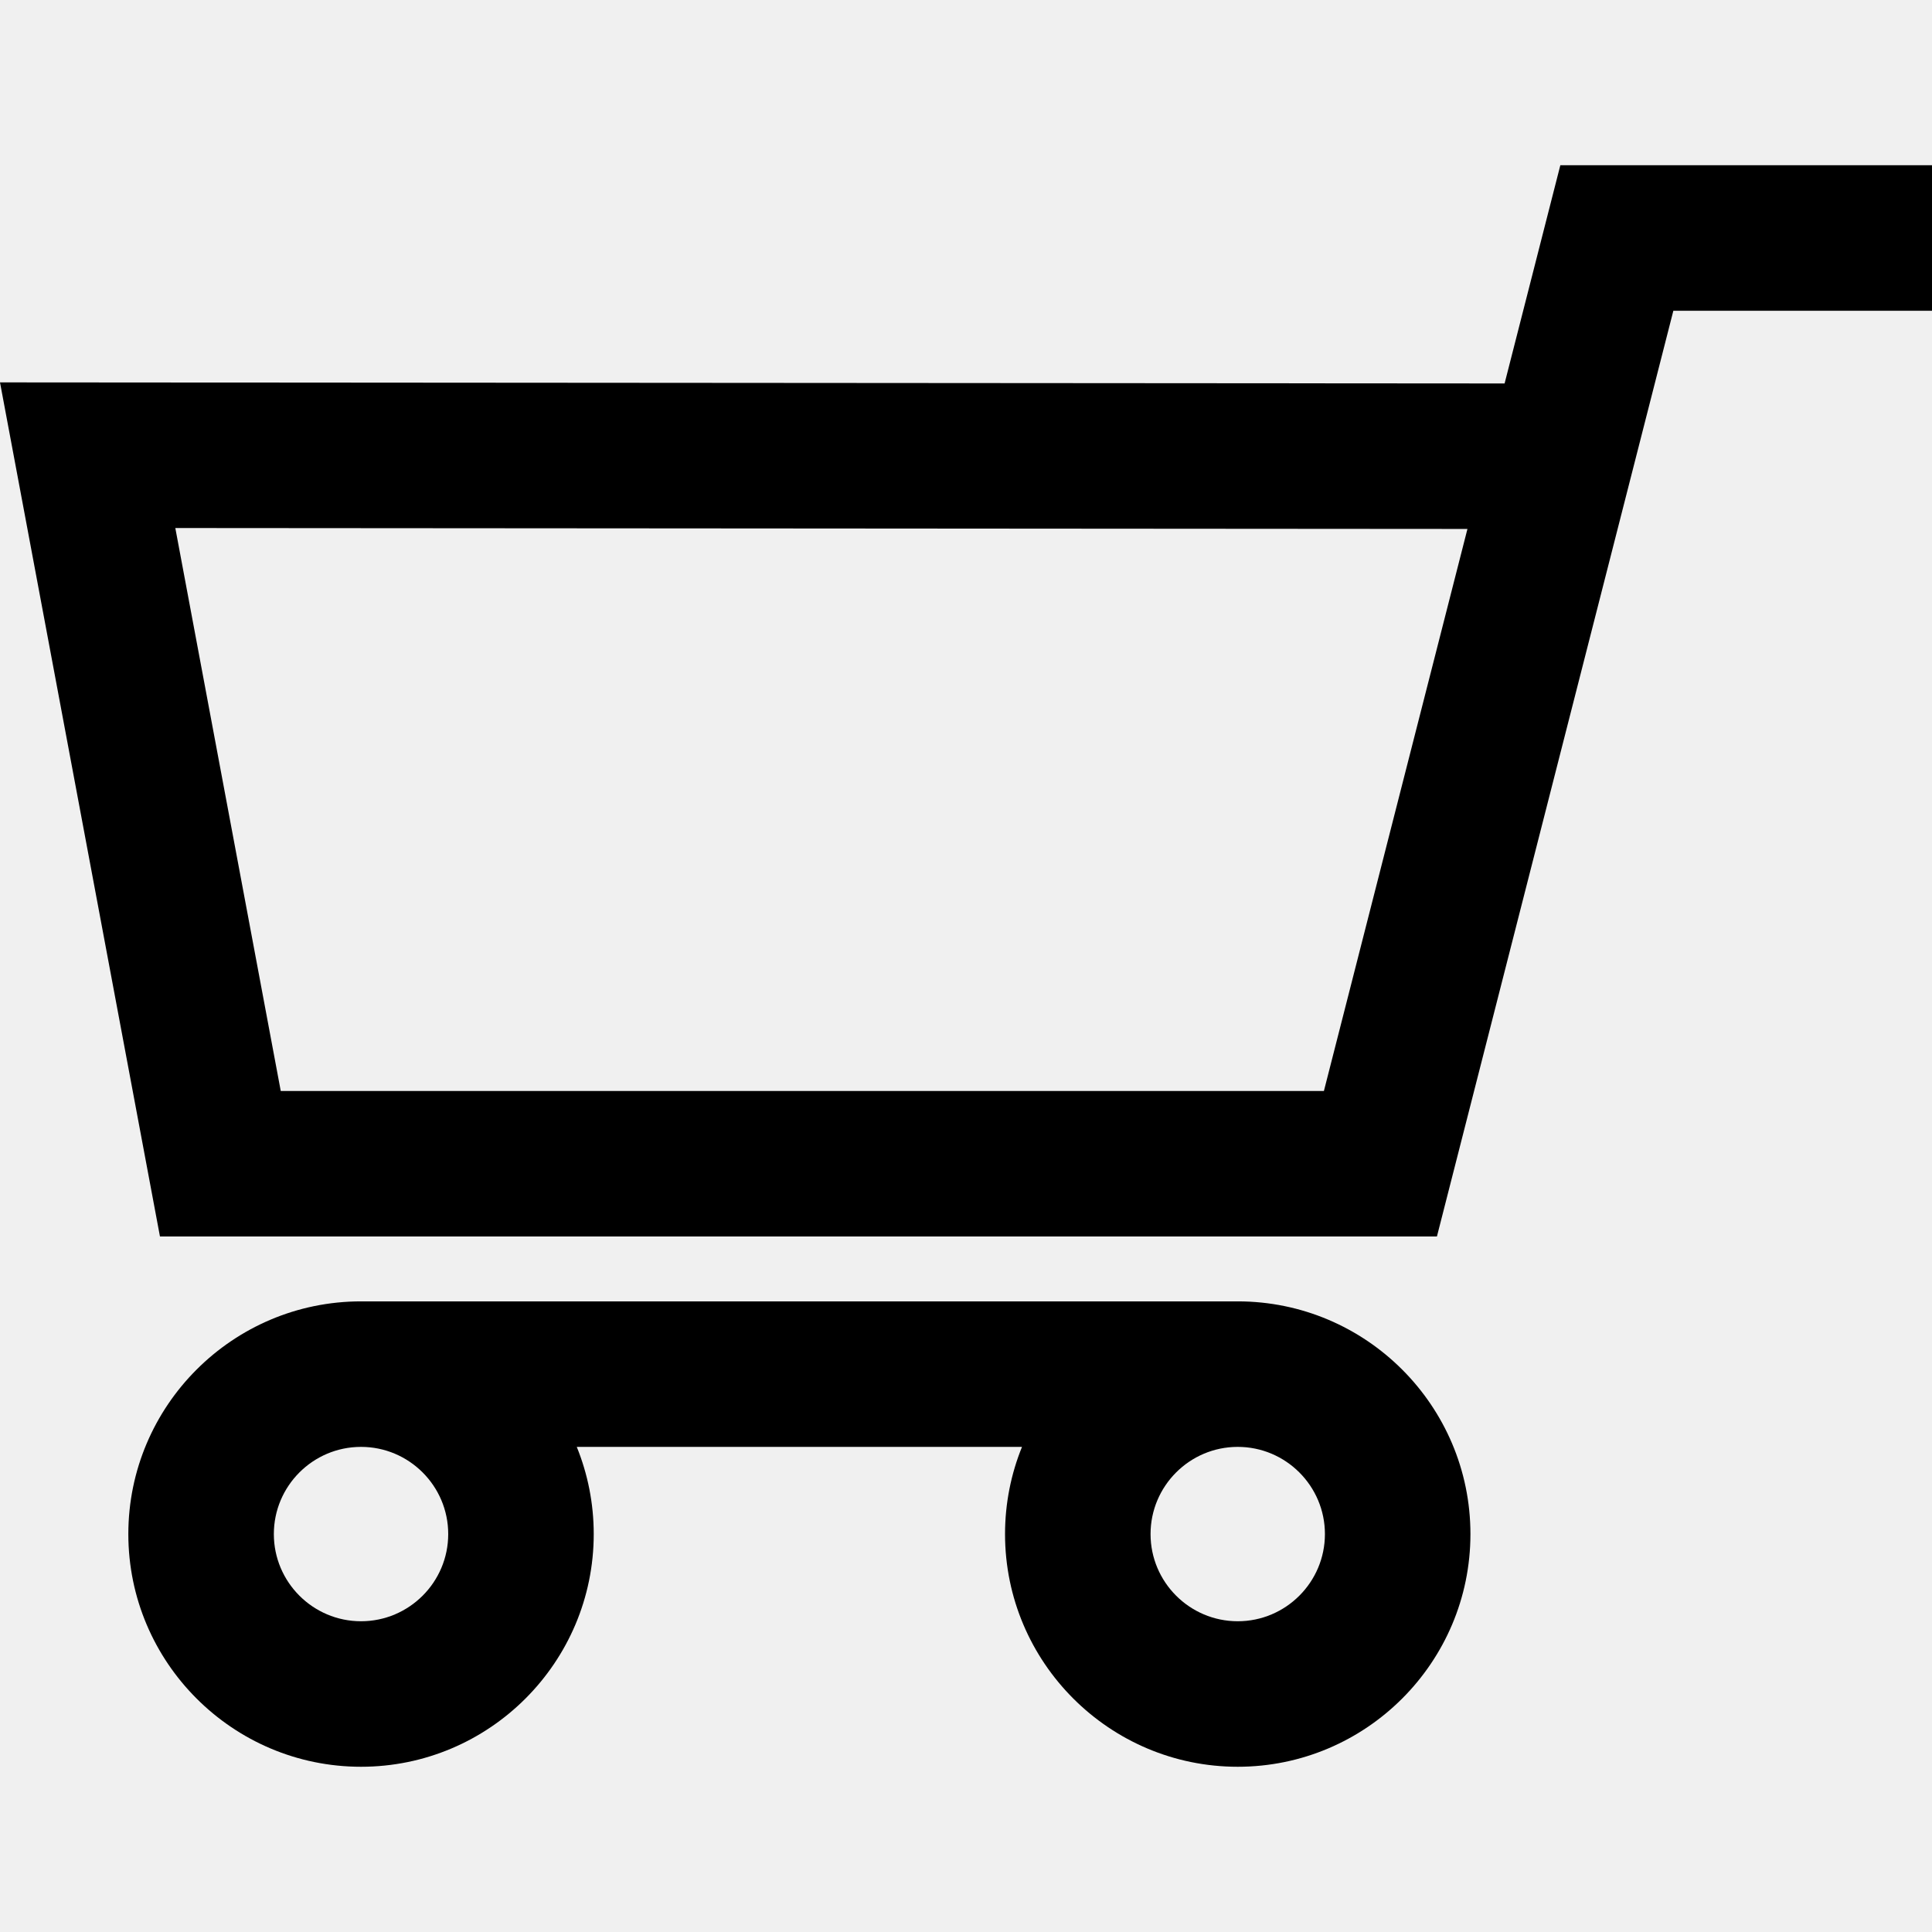
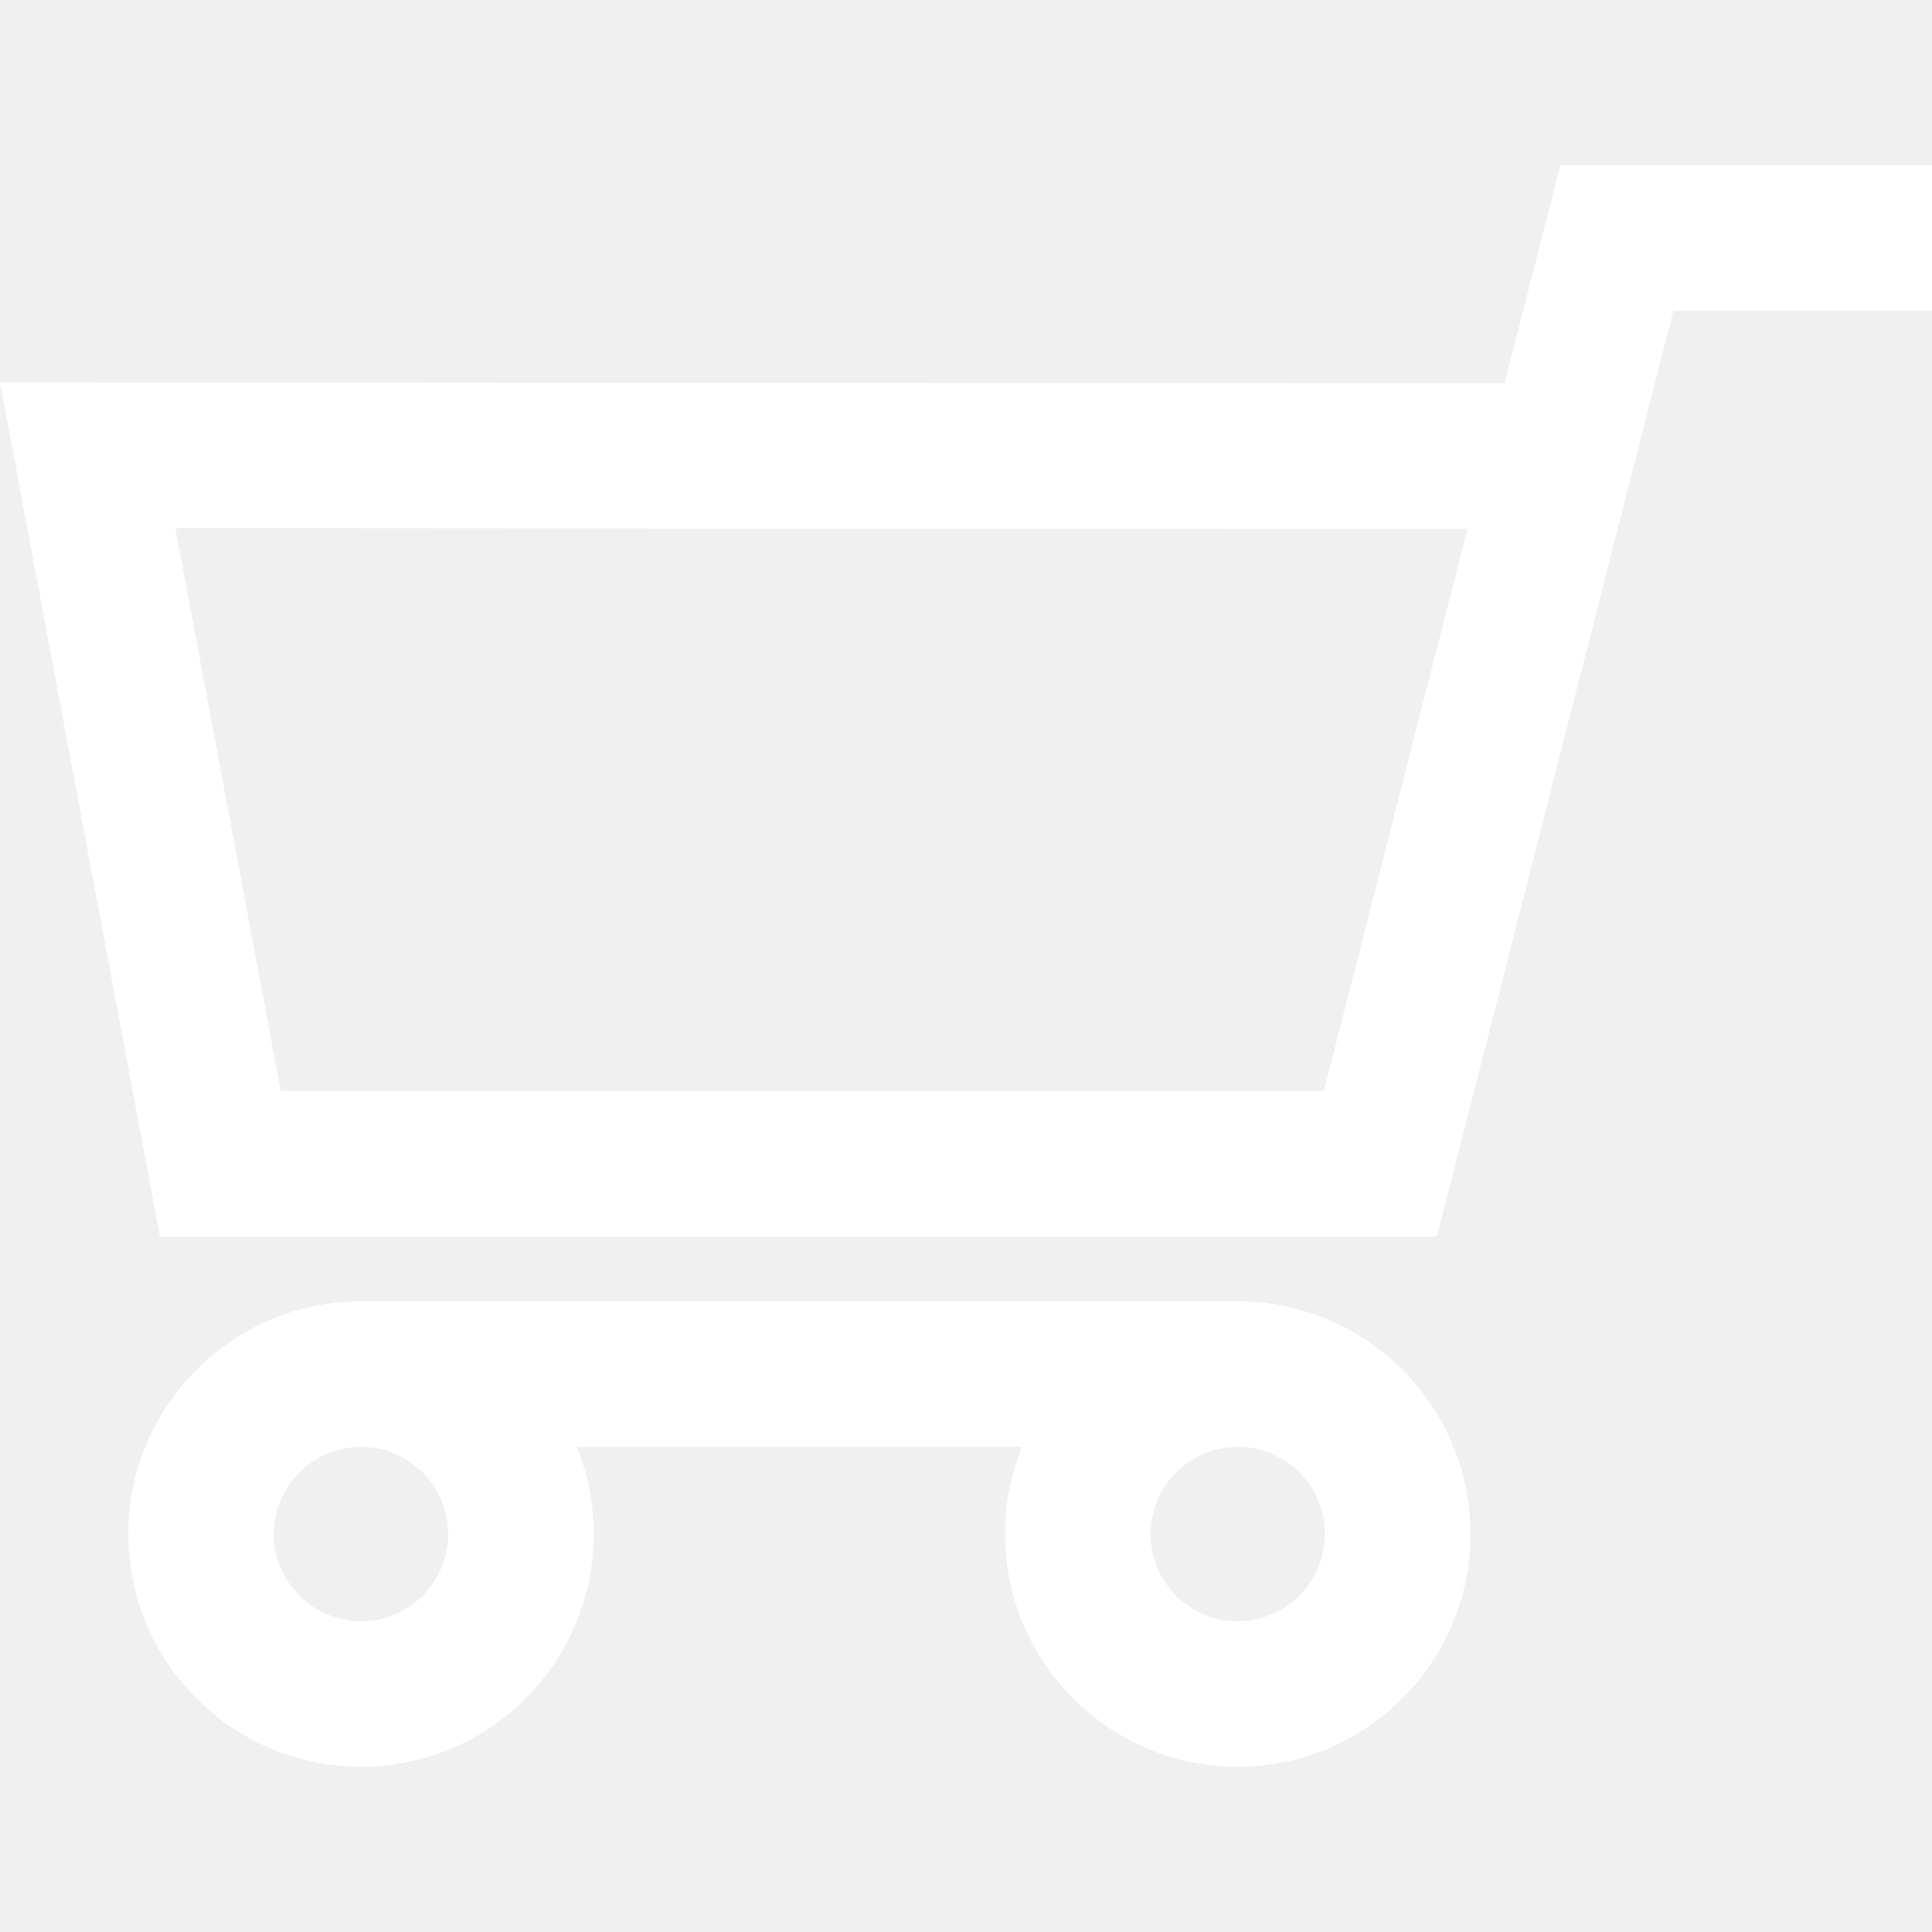
- <svg xmlns="http://www.w3.org/2000/svg" fill="#000000" version="1.1" id="Capa_1" width="800px" height="800px" viewBox="0 0 902.86 902.86" xml:space="preserve">
+ <svg xmlns="http://www.w3.org/2000/svg" fill="#FFFFFF" version="1.1" id="Capa_1" width="800px" height="800px" viewBox="0 0 902.86 902.86" xml:space="preserve">
  <g>
    <g>
      <path d="M671.504,577.829l110.485-432.609H902.86v-68H729.174L703.128,179.2L0,178.697l74.753,399.129h596.751V577.829z     M685.766,247.188l-67.077,262.64H131.199L81.928,246.756L685.766,247.188z" />
      <path d="M578.418,825.641c59.961,0,108.743-48.783,108.743-108.744s-48.782-108.742-108.743-108.742H168.717    c-59.961,0-108.744,48.781-108.744,108.742s48.782,108.744,108.744,108.744c59.962,0,108.743-48.783,108.743-108.744    c0-14.4-2.821-28.152-7.927-40.742h208.069c-5.107,12.59-7.928,26.342-7.928,40.742    C469.675,776.858,518.457,825.641,578.418,825.641z M209.46,716.897c0,22.467-18.277,40.744-40.743,40.744    c-22.466,0-40.744-18.277-40.744-40.744c0-22.465,18.277-40.742,40.744-40.742C191.183,676.155,209.46,694.432,209.46,716.897z     M619.162,716.897c0,22.467-18.277,40.744-40.743,40.744s-40.743-18.277-40.743-40.744c0-22.465,18.277-40.742,40.743-40.742    S619.162,694.432,619.162,716.897z" />
    </g>
  </g>
</svg>
